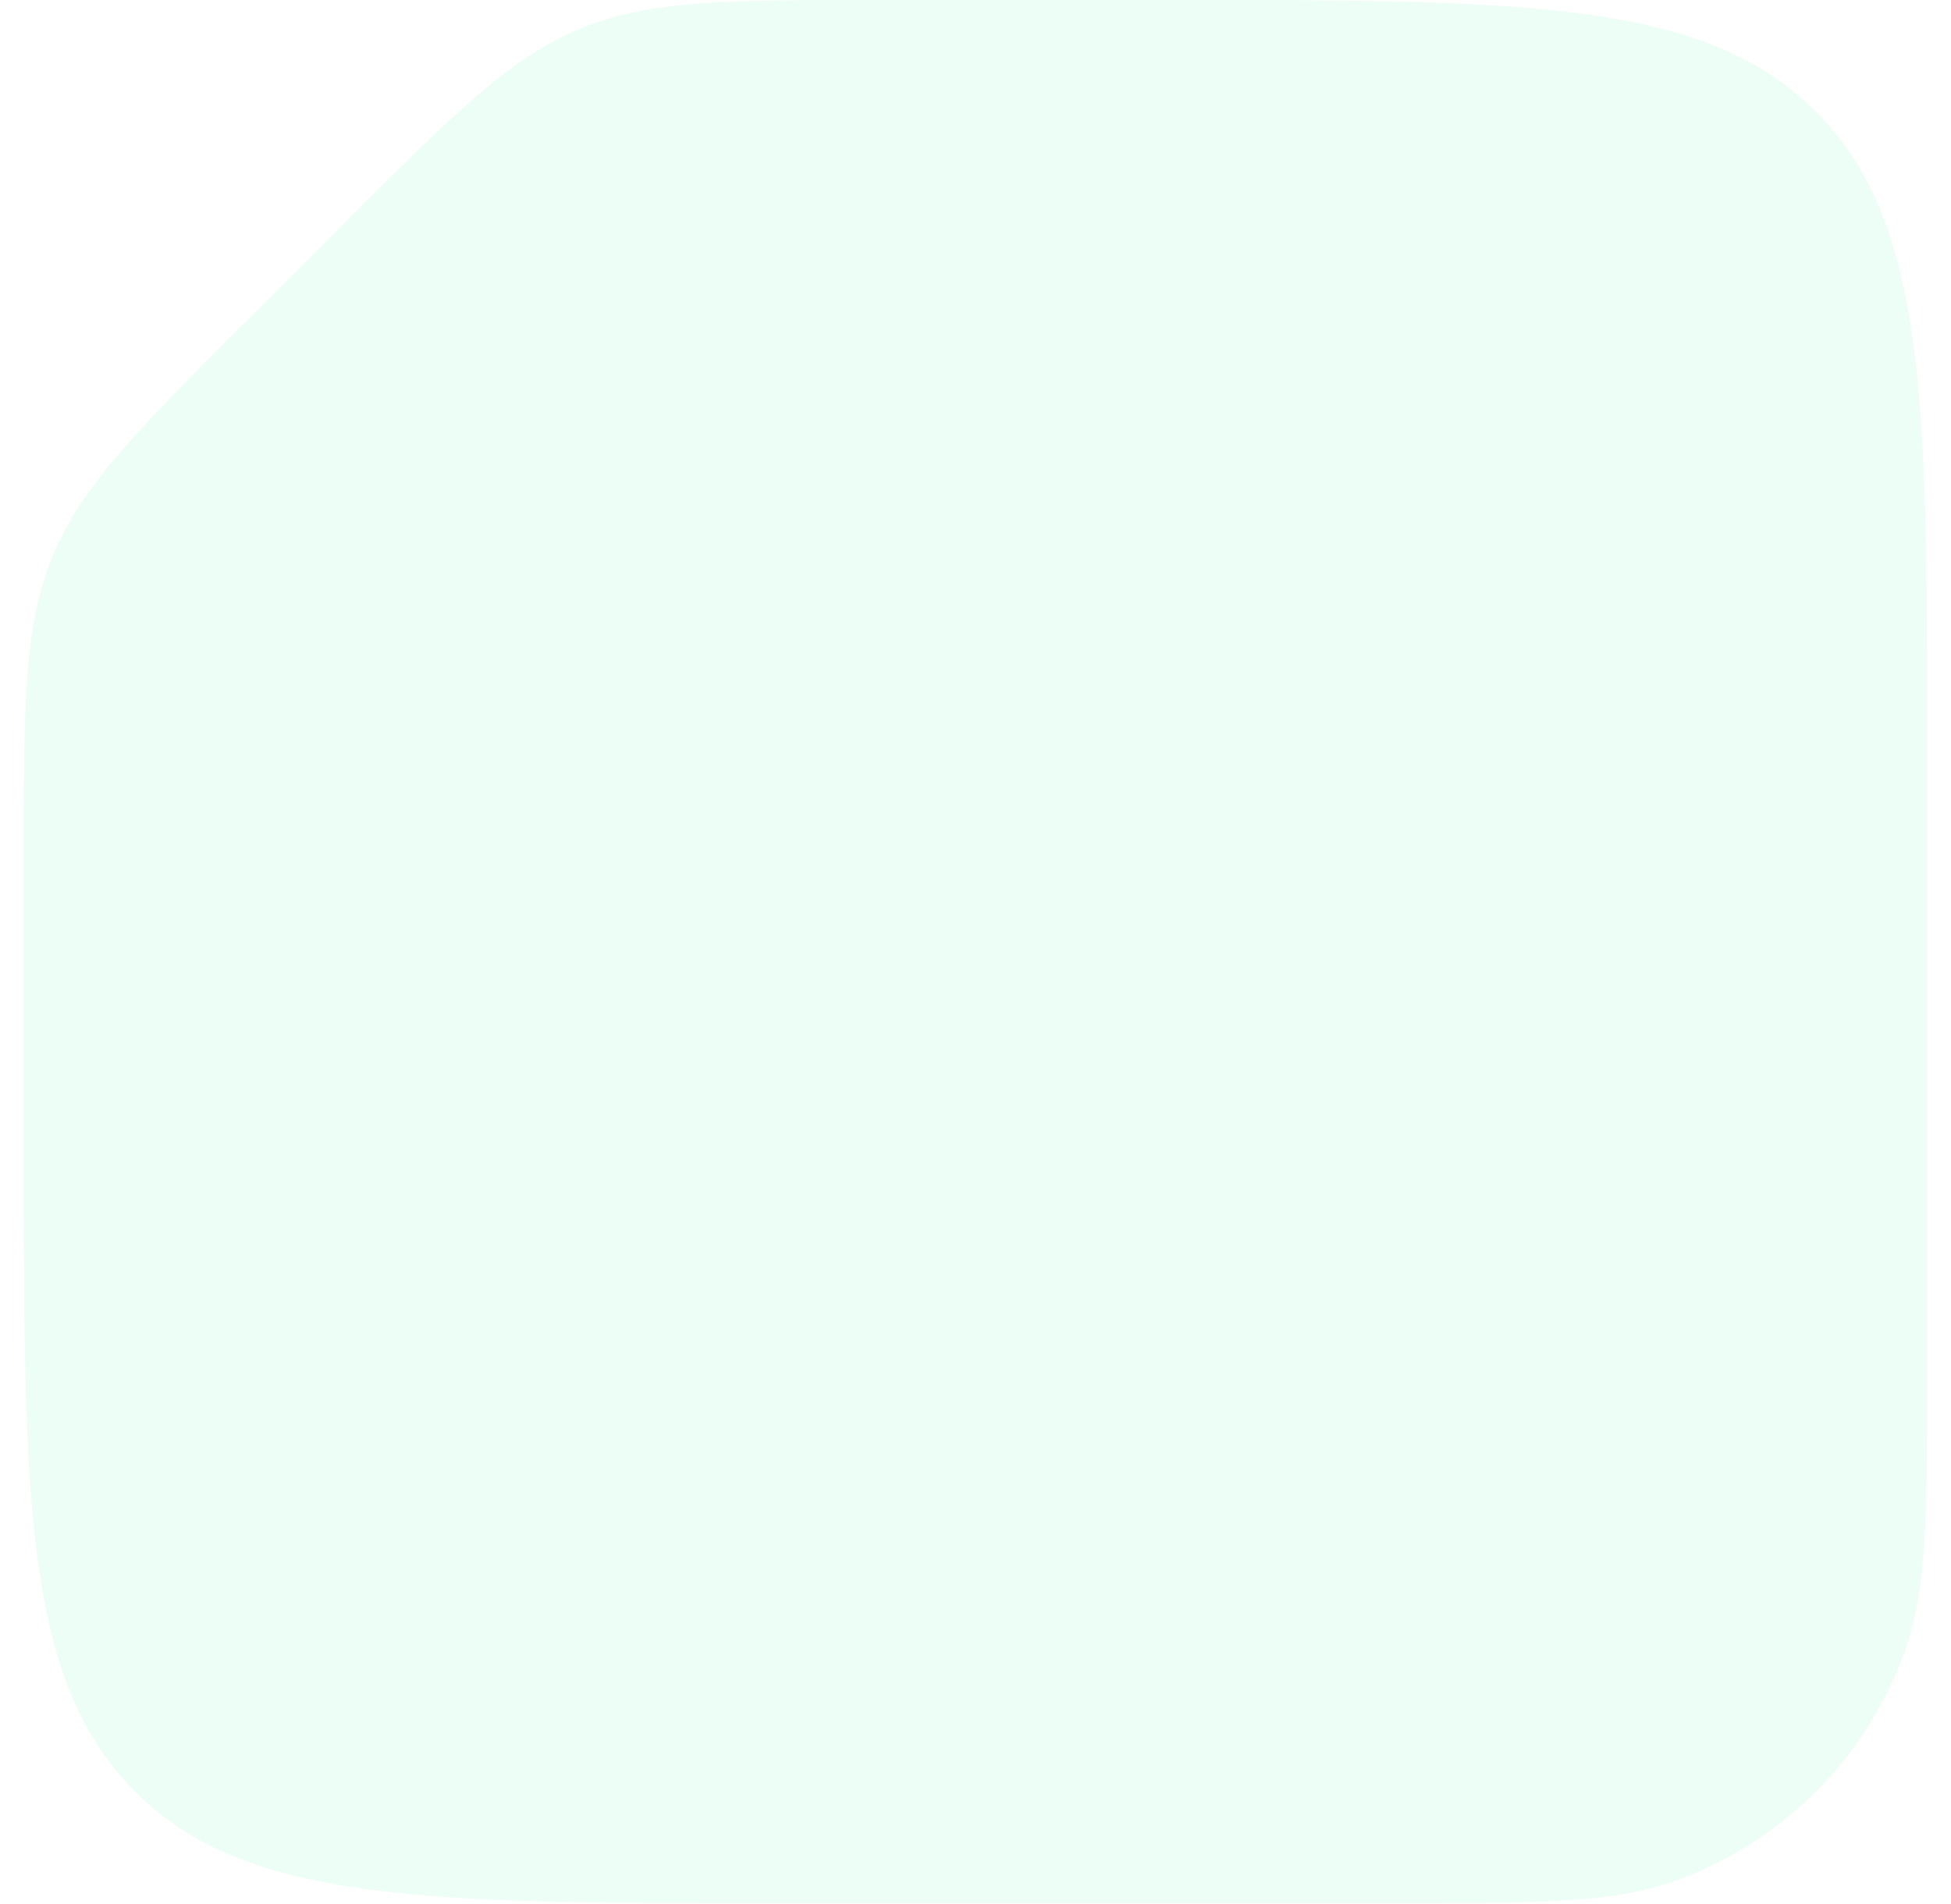
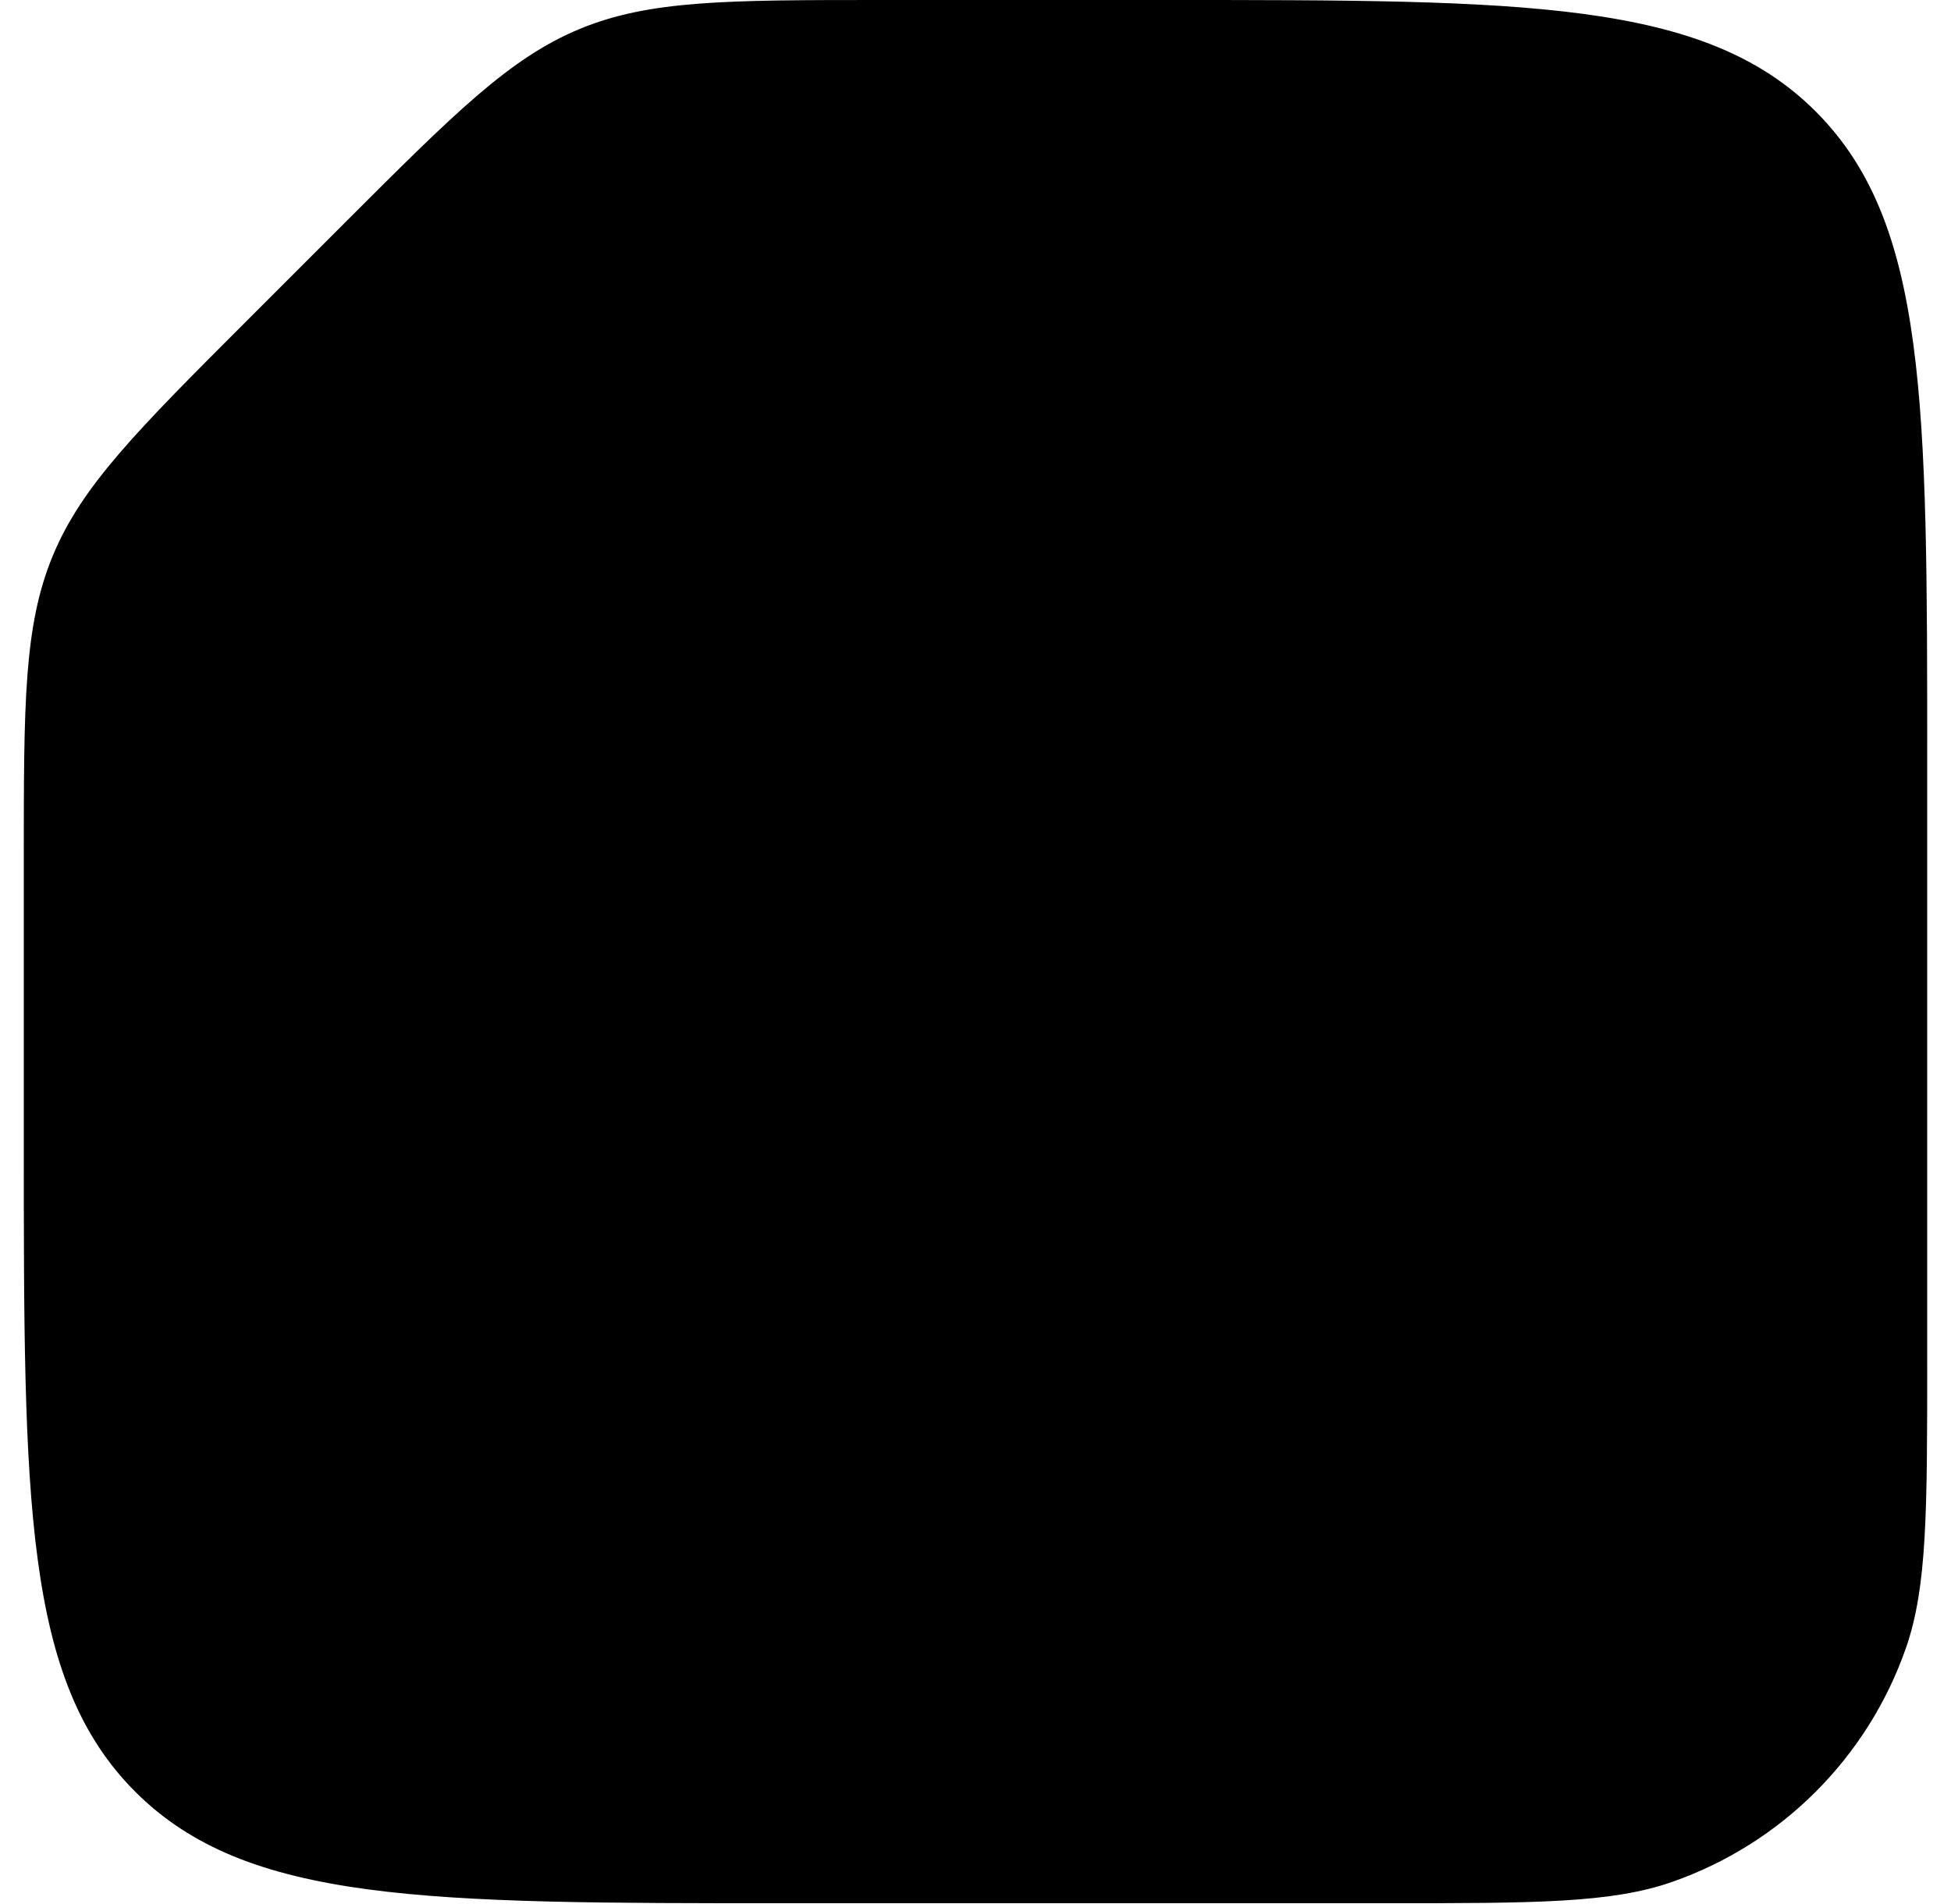
- <svg xmlns="http://www.w3.org/2000/svg" width="41" height="40" viewBox="0 0 41 40" fill="none">
-   <path d="M24.5 0H18.556C15.286 0 13.651 0 12.181 0.609C10.711 1.218 9.555 2.374 7.242 4.686L5.186 6.742L5.186 6.742C2.874 9.055 1.718 10.211 1.109 11.681C0.5 13.151 0.5 14.786 0.5 18.056V24C0.5 31.543 0.5 35.314 2.843 37.657C5.186 40 8.958 40 16.5 40H29.071C32.263 40 33.859 40 35.142 39.551C37.44 38.747 39.247 36.94 40.051 34.642C40.5 33.359 40.5 31.763 40.5 28.571V16C40.5 8.458 40.5 4.686 38.157 2.343C35.814 0 32.042 0 24.5 0Z" fill="#5FF4AD" fill-opacity="0.12" />
+ <svg xmlns="http://www.w3.org/2000/svg" width="41" height="40" viewBox="0 0 41 40">
+   <path d="M24.5 0H18.556C15.286 0 13.651 0 12.181 0.609C10.711 1.218 9.555 2.374 7.242 4.686L5.186 6.742L5.186 6.742C2.874 9.055 1.718 10.211 1.109 11.681C0.5 13.151 0.5 14.786 0.5 18.056V24C0.5 31.543 0.5 35.314 2.843 37.657C5.186 40 8.958 40 16.5 40H29.071C32.263 40 33.859 40 35.142 39.551C37.44 38.747 39.247 36.94 40.051 34.642C40.5 33.359 40.5 31.763 40.5 28.571V16C40.5 8.458 40.5 4.686 38.157 2.343C35.814 0 32.042 0 24.5 0Z" />
</svg>
